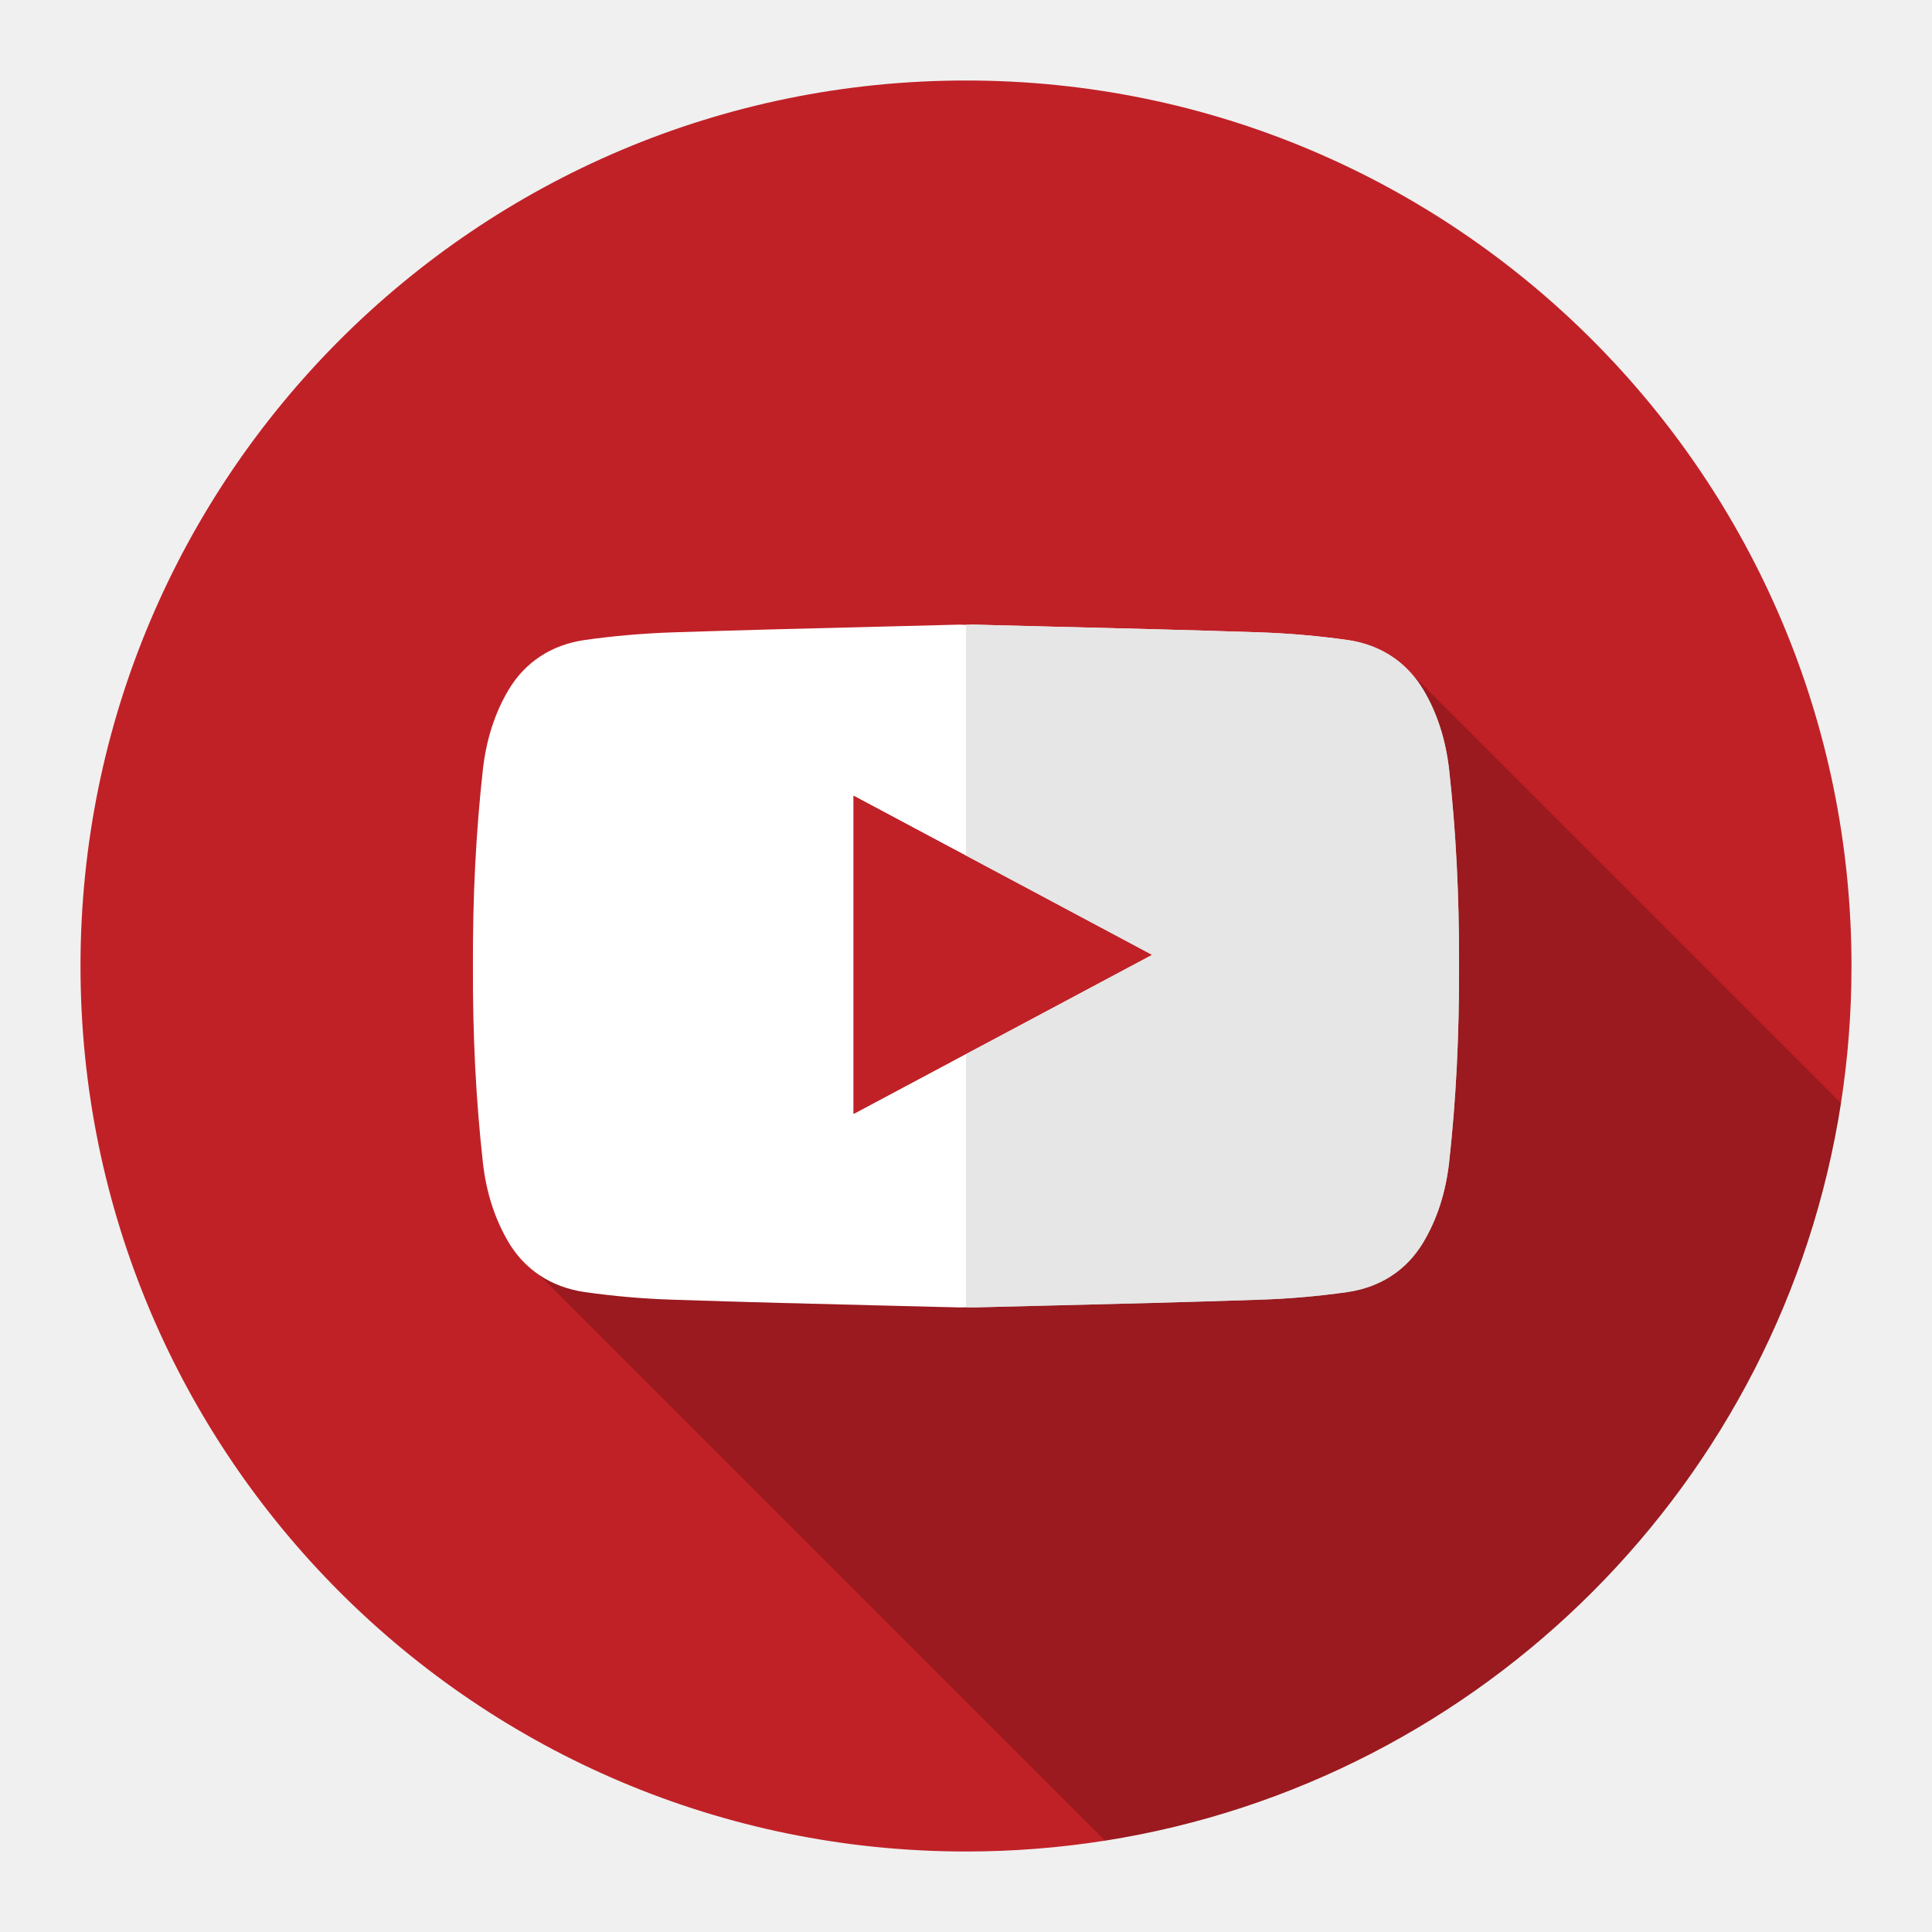
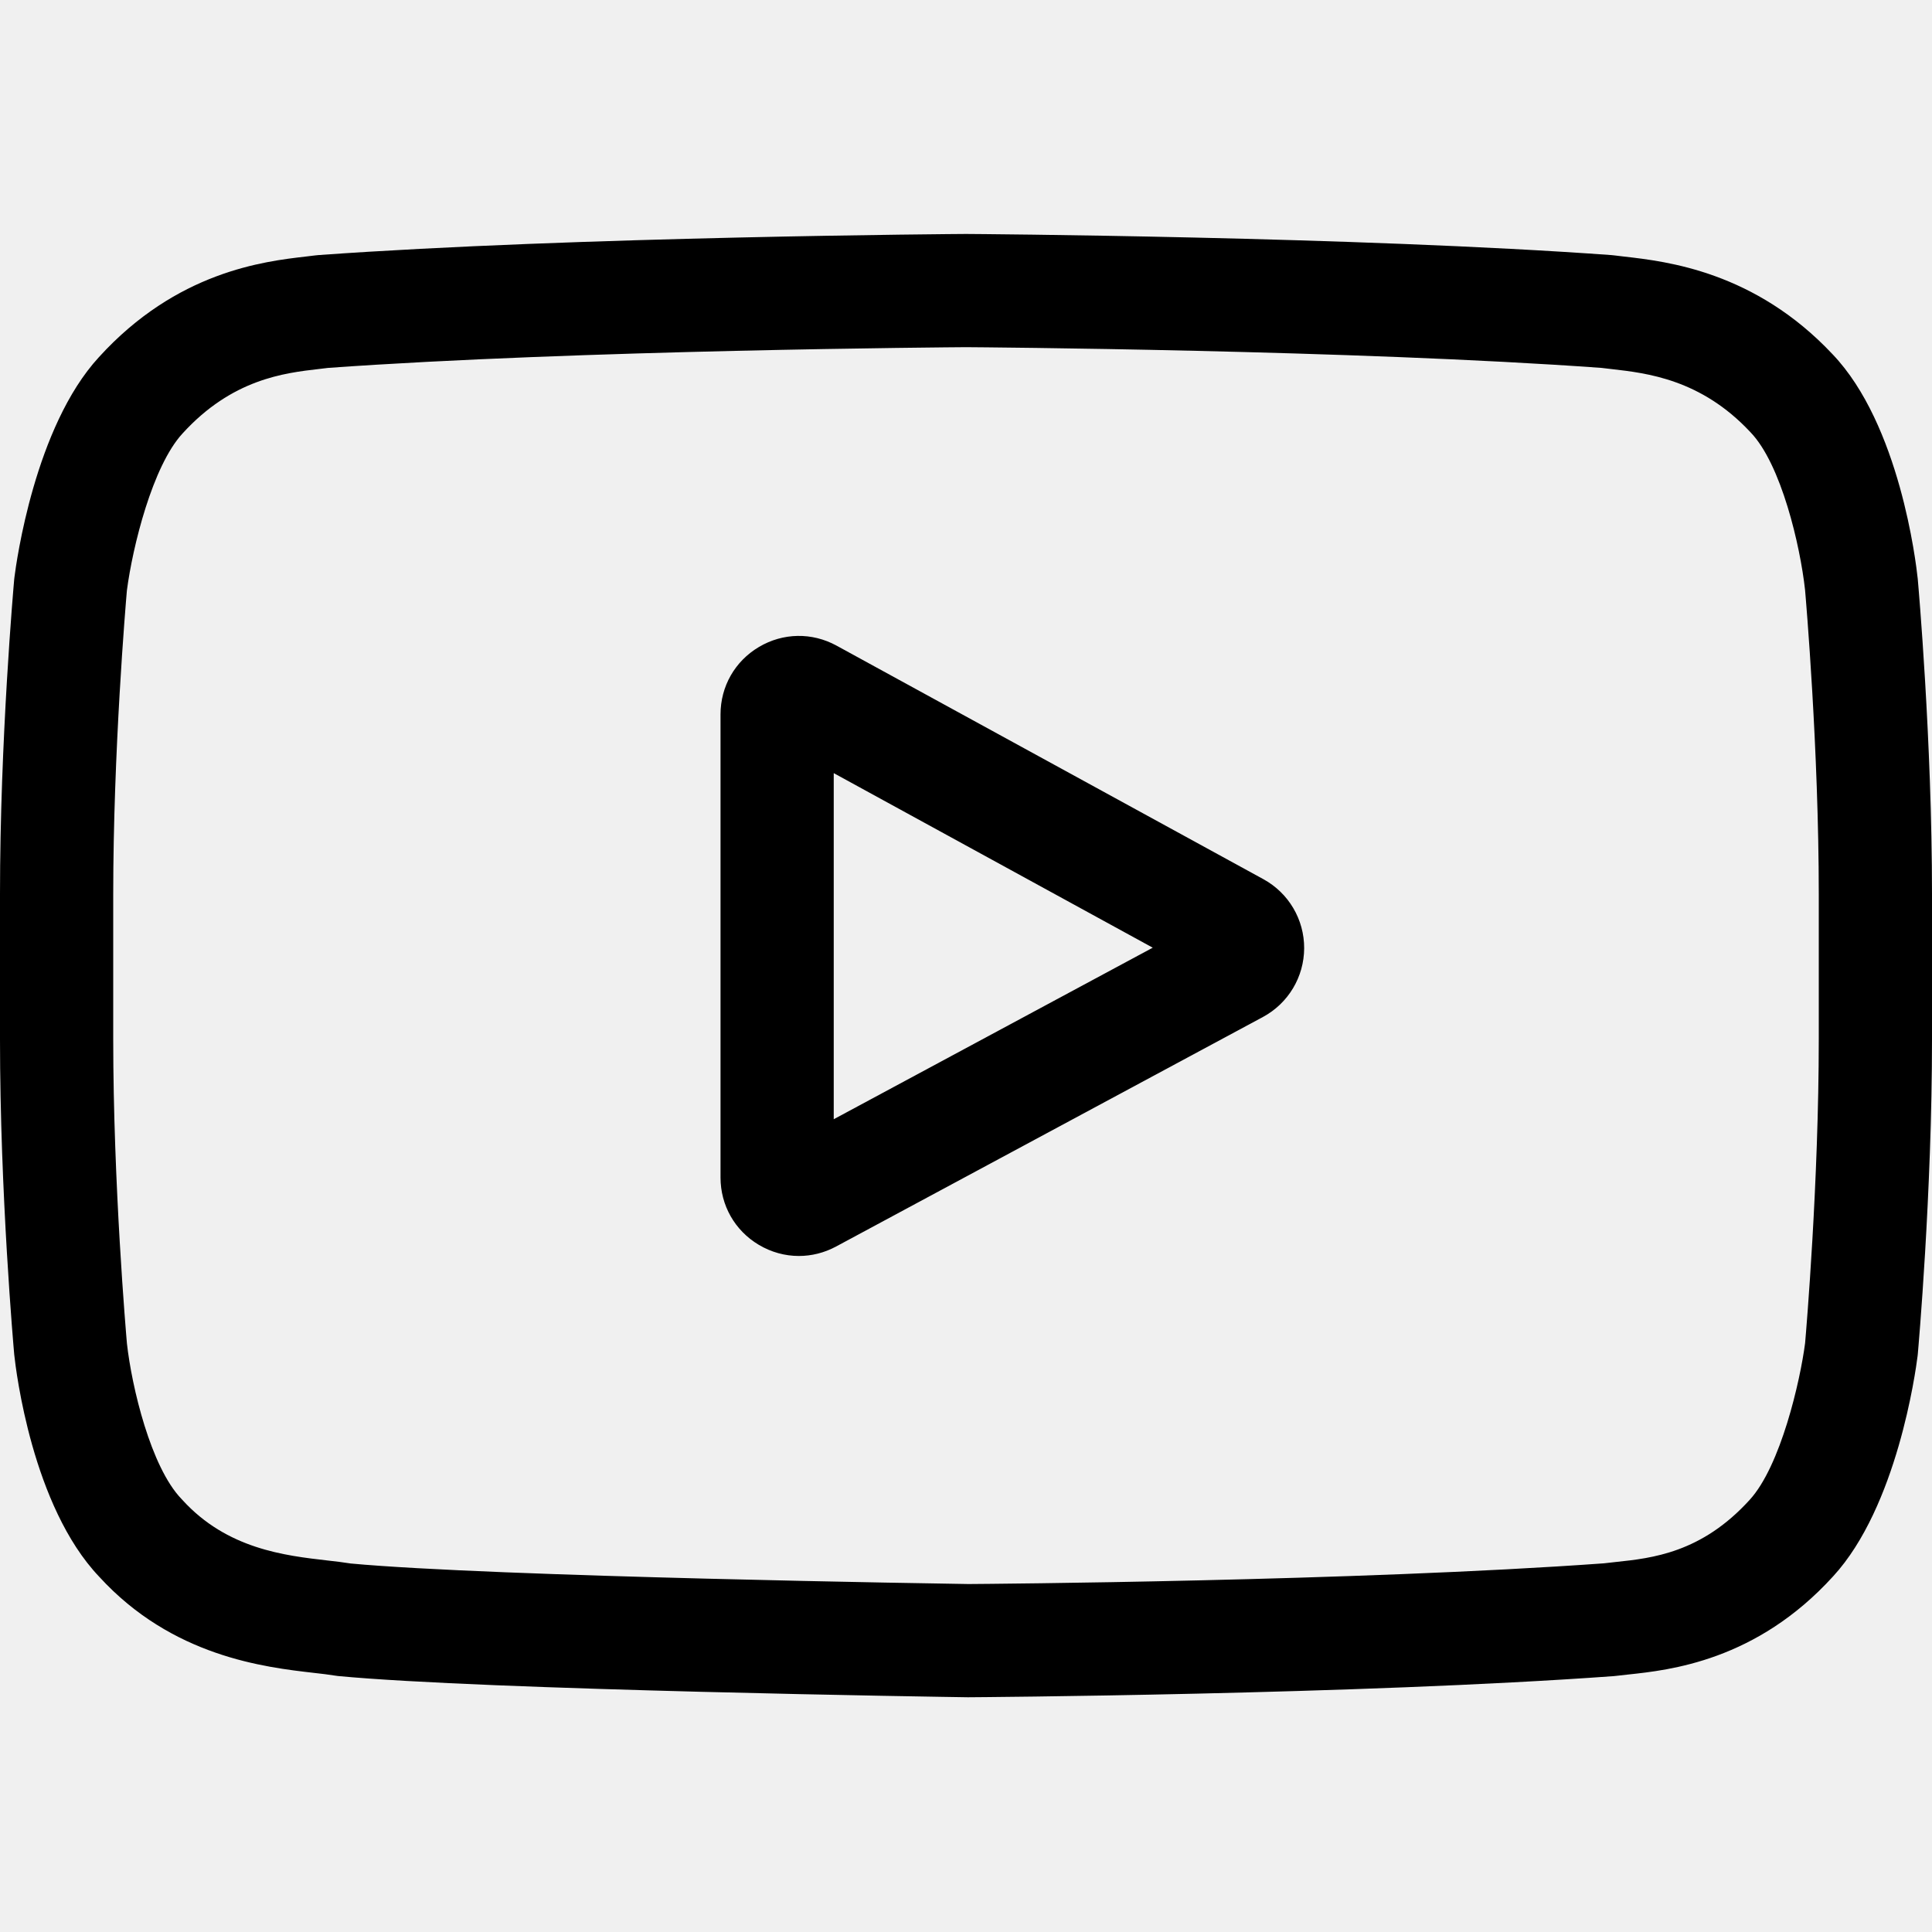
- <svg xmlns="http://www.w3.org/2000/svg" version="1.1" id="Capa_1" x="0px" y="0px" width="1200px" height="1200px" viewBox="0 0 1200 1200" enable-background="new 0 0 1200 1200" xml:space="preserve">
-   <g id="VEXELS">
- </g>
-   <g>
-     <g id="BACKGROUND">
-       <g>
-         <path fill="#C02127" d="M600.023,50C296.228,50,50,296.228,50,600.023C50,903.779,296.228,1150,600.023,1150     c29.375,0,58.221-2.309,86.332-6.74c235.006-37.049,420.545-222.912,457.107-458.084c4.305-27.748,6.537-56.184,6.537-85.152     C1150,296.228,903.773,50,600.023,50z M900.078,721.984c-2.111,18.641-7.475,35.301-16.008,49.598     c-10.32,17.307-26.643,27.99-47.246,30.957c-17.953,2.561-36.439,4.184-54.961,4.75c-44.441,1.502-88.889,2.604-131.906,3.656     c-15.48,0.406-30.764,0.773-45.748,1.141L600.023,812V654.58l115.336-61.508l-115.336-61.544V388.083h0.164     c1.34-0.044,2.645-0.082,4.021-0.123c16.09,0.405,32.504,0.812,49.164,1.257c41.881,1.014,85.232,2.113,128.496,3.533     c18.563,0.609,37.049,2.235,54.965,4.755c13.361,1.909,24.941,7.11,34.199,15.235l5.818,5.807     c2.676,3.004,5.068,6.338,7.229,9.91c8.533,14.3,13.896,30.957,16.002,49.601c4.305,38.755,6.291,78.61,6.176,122.002     C906.373,643.371,904.382,683.261,900.078,721.984z" />
-         <g>
-           <g>
-             <g>
-               <path fill="#FFFFFF" d="M900.078,478.067c-2.111-18.648-7.475-35.301-16.008-49.601c-2.154-3.57-4.553-6.906-7.229-9.91        c-1.783-2.072-3.74-4.021-5.809-5.808c-9.266-8.124-20.844-13.325-34.209-15.234c-17.916-2.521-36.396-4.146-54.961-4.755        c-43.264-1.42-86.609-2.52-128.5-3.534c-16.65-0.444-33.068-0.851-49.158-1.256c-1.373,0.041-2.678,0.079-4.022,0.123h-0.164        h-0.203c-1.341-0.044-2.677-0.082-4.022-0.123c-16.09,0.405-32.496,0.812-49.115,1.256        c-41.932,1.015-85.234,2.114-128.541,3.534c-18.564,0.609-37.094,2.234-54.964,4.755c-20.598,2.962-36.97,13.69-47.29,30.952        c-8.492,14.3-13.895,30.957-15.967,49.601c-4.306,38.796-6.34,78.694-6.176,121.956c-0.164,43.309,1.87,83.162,6.176,121.961        c2.067,18.641,7.475,35.301,15.967,49.598c0.646,1.135,1.384,2.236,2.072,3.291c0.039,0.037,0.039,0.086,0.08,0.125        c4.674,6.861,10.359,12.553,16.979,16.979c0.046,0.039,0.084,0.039,0.125,0.078c8.045,5.449,17.465,8.938,28.034,10.484        c17.955,2.561,36.438,4.184,54.964,4.75c44.445,1.502,88.931,2.604,131.95,3.656c15.438,0.406,30.71,0.773,45.701,1.141        l4.144-0.086h0.082l4.188,0.086c14.982-0.367,30.266-0.734,45.746-1.141c43.018-1.053,87.465-2.154,131.902-3.656        c18.525-0.566,37.012-2.189,54.967-4.75c20.598-2.967,36.924-13.65,47.244-30.957c8.537-14.297,13.9-30.957,16.008-49.598        c4.305-38.723,6.295-78.613,6.174-121.916C906.373,556.677,904.382,516.822,900.078,478.067z M600.023,654.58l-69.836,37.254        V494.275l69.836,37.253l115.336,61.544L600.023,654.58z" />
-               <polygon fill="#C02127" points="715.355,593.078 600.023,654.58 530.187,691.833 530.187,494.275 600.023,531.533       " />
-             </g>
-           </g>
-         </g>
-         <line fill="none" x1="600.023" y1="654.58" x2="600.023" y2="531.533" />
-         <path opacity="0.2" enable-background="new    " d="M876.841,418.552c2.676,3.002,5.074,6.336,7.229,9.909     c8.537,14.3,13.9,30.957,16.008,49.601c4.305,38.756,6.295,78.61,6.174,122.002c0.121,43.303-1.869,83.197-6.174,121.91     c-2.111,18.65-7.475,35.301-16.008,49.602c-10.32,17.309-26.643,27.996-47.246,30.957c-17.953,2.557-36.439,4.189-54.961,4.75     c-44.441,1.508-88.889,2.6-131.906,3.658c-15.48,0.406-30.764,0.768-45.748,1.135l-4.186-0.082h-0.082l-4.144,0.082     c-14.991-0.367-30.264-0.729-45.701-1.135c-43.02-1.059-87.511-2.15-131.95-3.658c-18.525-0.57-37.004-2.193-54.964-4.75     c-10.564-1.541-19.989-5.039-28.034-10.484l264.875,264.877l86.332,86.33c235.006-37.051,420.545-222.908,457.107-458.09     L876.841,418.552z" />
-         <path opacity="0.1" enable-background="new    " d="M906.251,600.068c0.121,43.303-1.869,83.193-6.174,121.916     c-2.111,18.641-7.475,35.301-16.008,49.598c-10.32,17.307-26.643,27.99-47.246,30.957c-17.953,2.561-36.439,4.184-54.961,4.75     c-44.441,1.502-88.889,2.604-131.906,3.656c-15.48,0.406-30.764,0.773-45.748,1.141L600.023,812V654.58l115.336-61.508     l-115.336-61.544V388.083h0.164c1.34-0.044,2.645-0.082,4.021-0.123c16.09,0.405,32.504,0.812,49.164,1.257     c41.881,1.014,85.232,2.113,128.496,3.533c18.563,0.609,37.049,2.235,54.965,4.755c13.361,1.909,24.941,7.11,34.199,15.235     l5.818,5.807c2.676,3.004,5.068,6.338,7.229,9.91c8.533,14.3,13.896,30.957,16.002,49.601     C904.382,516.822,906.373,556.677,906.251,600.068z" />
-       </g>
-     </g>
-   </g>
+ <svg xmlns="http://www.w3.org/2000/svg" viewBox="0 -62 512.002 512">
+   <path d="m334.809 170.992-113.113-61.891c-6.504-3.559-14.191-3.426-20.566.352-6.379 3.781-10.184 10.461-10.184 17.875v122.719c0 7.379 3.781 14.047 10.117 17.832 3.309 1.977 6.977 2.969 10.652 2.969 3.367 0 6.742-.832 9.848-2.504l113.117-60.824c6.715-3.613 10.906-10.594 10.938-18.223.027-7.629-4.113-14.641-10.809-18.305zm-113.859 63.617v-91.719l84.539 46.258zm0 0" />
+   <path d="m508.234 91.527-.023-.234c-.434-4.121-4.75-40.777-22.57-59.422-20.598-21.93-43.949-24.594-55.18-25.871-.93-.105-1.781-.203-2.543-.305l-.895-.094c-67.688-4.922-169.91-5.594-170.934-5.598l-.09-.004-.09.004c-1.023.004-103.246.676-171.543 5.598l-.902.094c-.727.098-1.527.188-2.398.289-11.102 1.281-34.203 3.949-54.859 26.672-16.973 18.445-21.879 54.316-22.383 58.348l-.059.523c-.152 1.715-3.766 42.539-3.766 83.523v38.312c0 40.984 3.613 81.809 3.766 83.527l.027.258c.434 4.055 4.746 40.039 22.484 58.691 19.367 21.195 43.855 24 57.027 25.508 2.082.238 3.875.441 5.098.656l1.184.164c39.082 3.719 161.617 5.551 166.812 5.625l.156.004.156-.004c1.023-.004 103.242-.676 170.93-5.598l.895-.094c.855-.113 1.816-.215 2.871-.324 11.039-1.172 34.016-3.605 54.387-26.02 16.973-18.449 21.883-54.32 22.383-58.348l.059-.523c.152-1.719 3.77-42.539 3.77-83.523v-38.312c-.004-40.984-3.617-81.805-3.77-83.523zm-26.238 121.836c0 37.934-3.312 77-3.625 80.586-1.273 9.879-6.449 32.574-14.719 41.562-12.75 14.027-25.848 15.418-35.41 16.43-1.156.121-2.227.238-3.195.359-65.469 4.734-163.832 5.461-168.363 5.488-5.082-.074-125.824-1.922-163.715-5.441-1.941-.316-4.039-.559-6.25-.809-11.215-1.285-26.566-3.043-38.371-16.027l-.277-.297c-8.125-8.465-13.152-29.688-14.43-41.148-.238-2.711-3.637-42.238-3.637-80.703v-38.312c0-37.891 3.305-76.914 3.625-80.574 1.52-11.637 6.793-32.957 14.719-41.574 13.141-14.453 26.996-16.055 36.16-17.113.875-.102 1.691-.195 2.445-.293 66.422-4.758 165.492-5.465 169.047-5.492 3.555.023 102.59.734 168.422 5.492.809.102 1.691.203 2.641.312 9.426 1.074 23.672 2.699 36.746 16.645l.121.129c8.125 8.465 13.152 30.059 14.43 41.75.227 2.559 3.637 42.172 3.637 80.719zm0 0" />
</svg>
